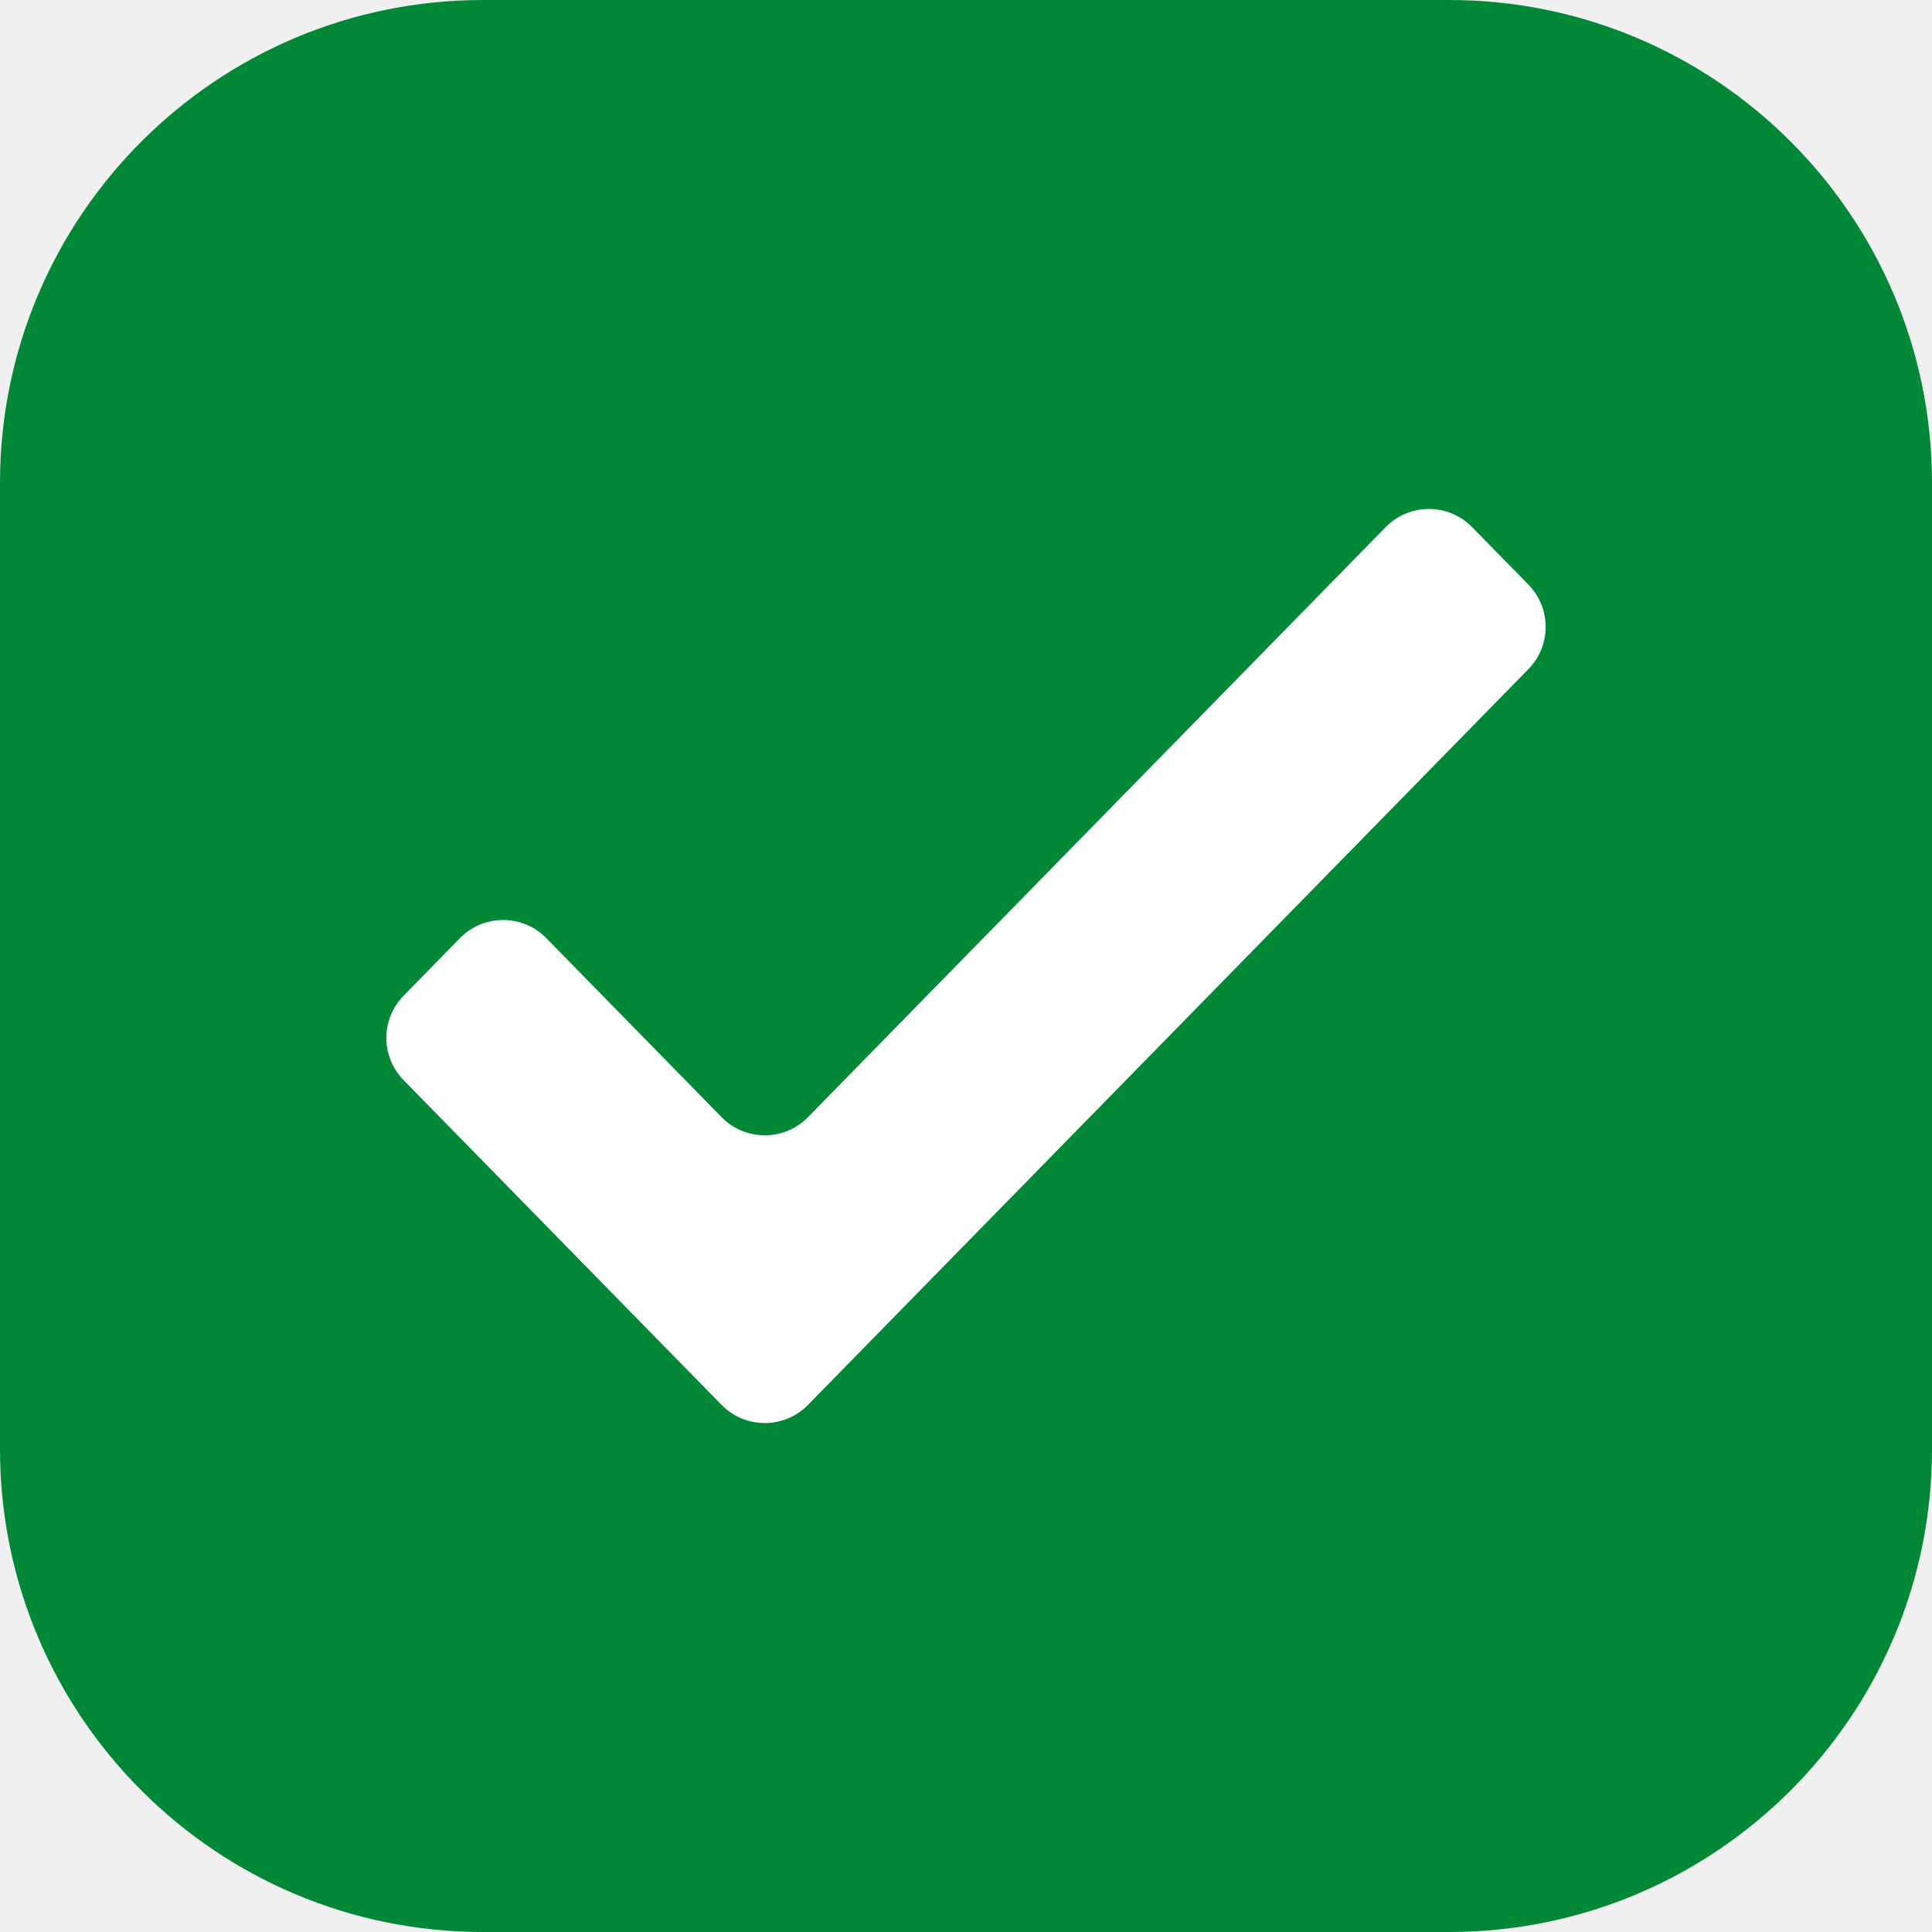
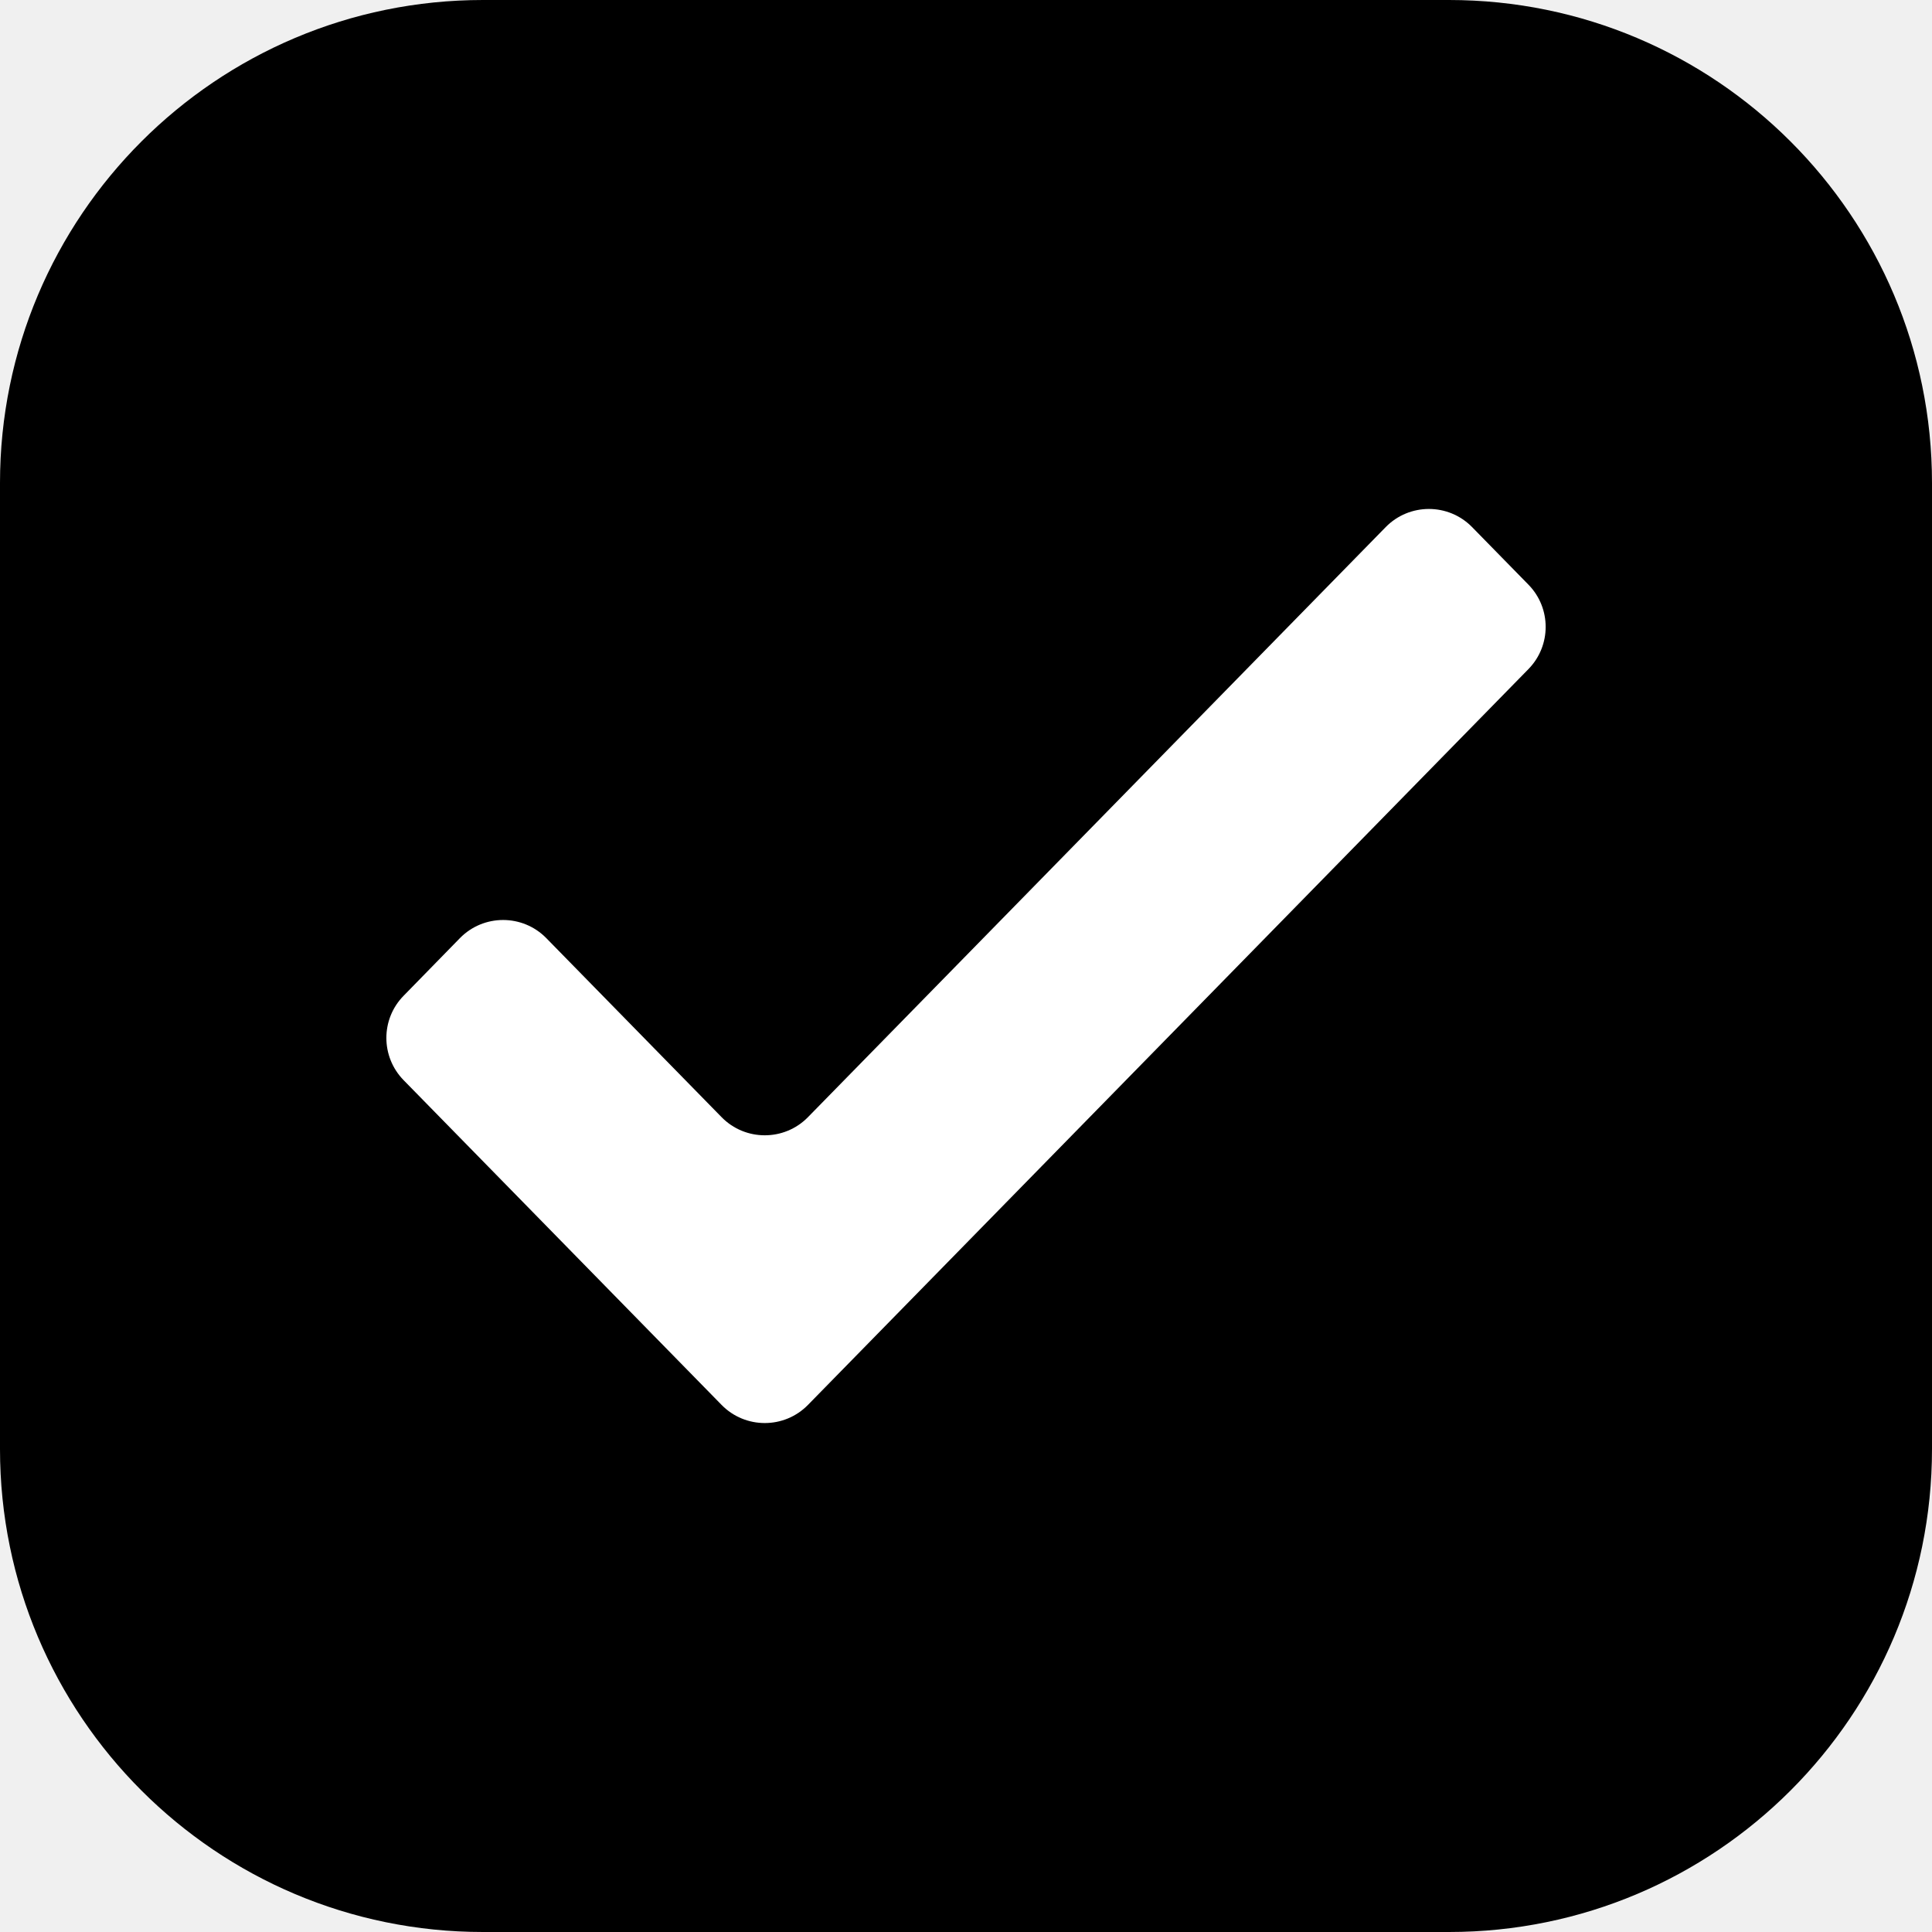
<svg xmlns="http://www.w3.org/2000/svg" width="16" height="16" viewBox="0 0 16 16" fill="none">
-   <rect width="16" height="16" rx="4" fill="#008836" />
+   <rect width="16" height="16" rx="4" fill="currentColor" />
  <path d="M6.691 11.635C6.495 11.835 6.172 11.835 5.976 11.635L3.343 8.946C3.152 8.751 3.152 8.44 3.343 8.246L3.809 7.769C4.005 7.569 4.328 7.569 4.524 7.769L5.976 9.252C6.172 9.452 6.495 9.452 6.691 9.252L11.476 4.365C11.672 4.165 11.995 4.165 12.191 4.365L12.658 4.842C12.848 5.036 12.848 5.347 12.658 5.541L6.691 11.635Z" fill="white" />
</svg>
